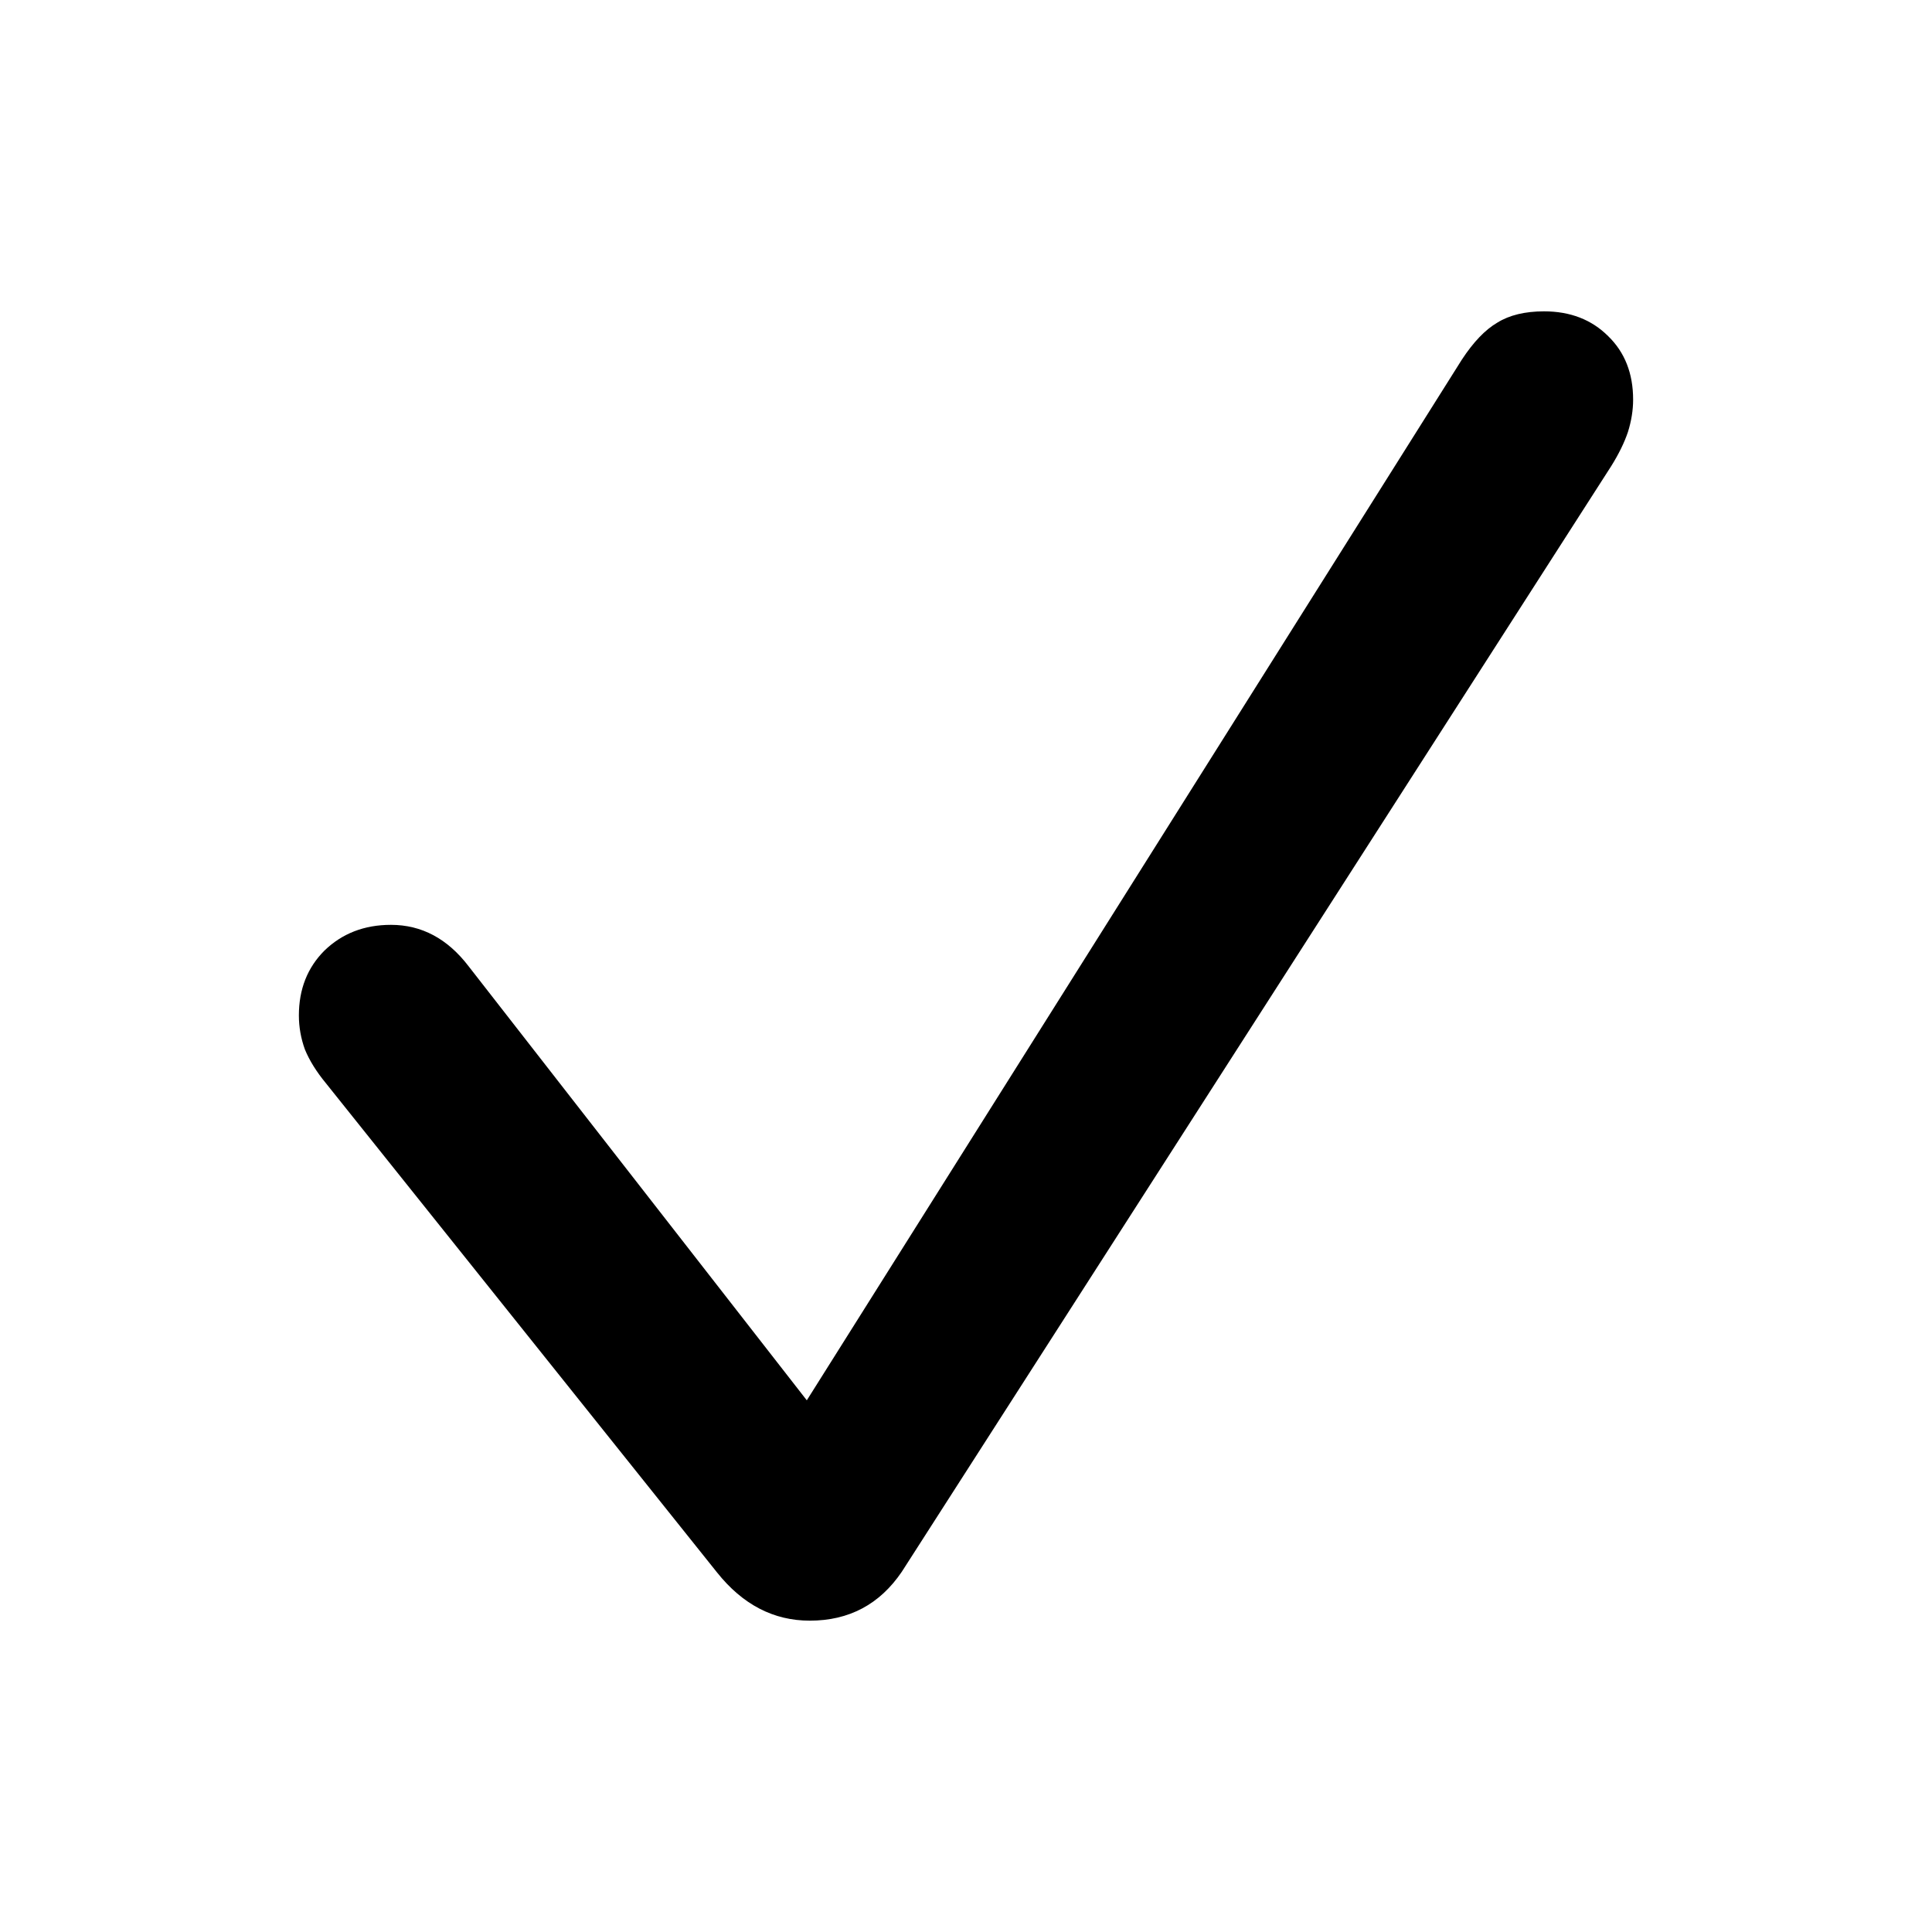
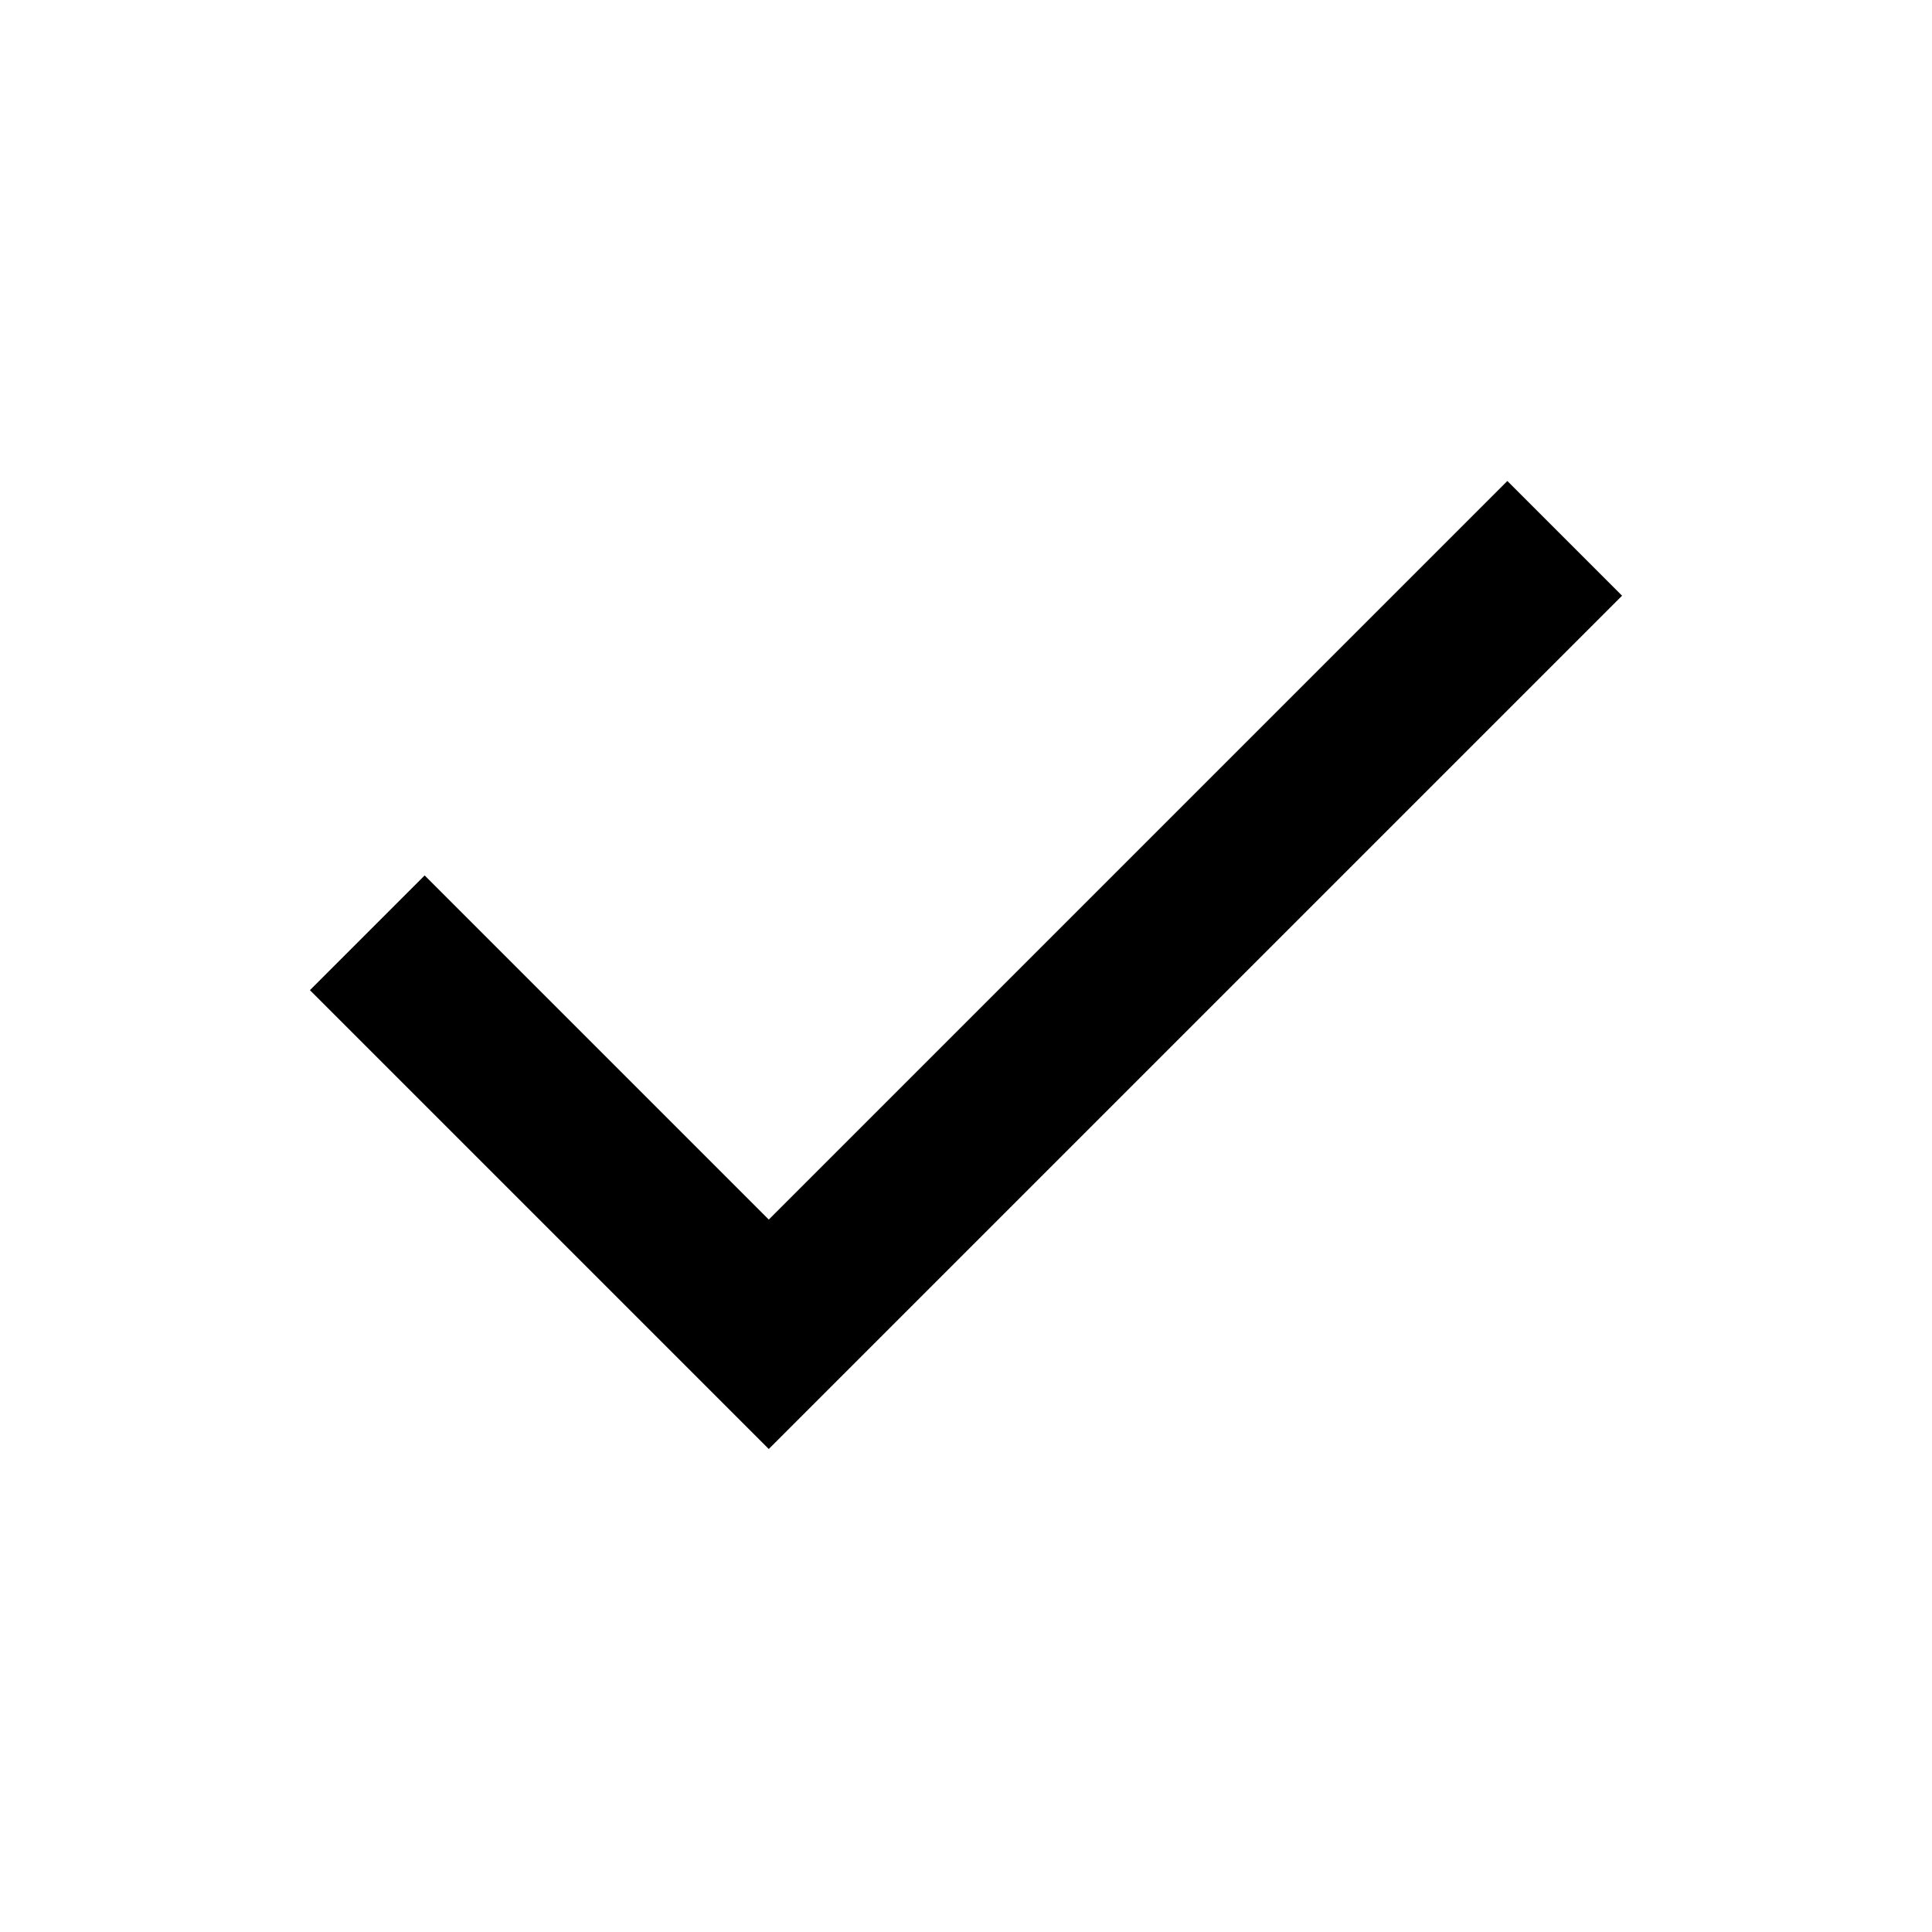
- <svg xmlns="http://www.w3.org/2000/svg" width="20" height="20" viewBox="0 0 20 20" fill="none">
-   <path d="M8.383 16.777C8.008 16.777 7.688 16.611 7.422 16.277L3.375 11.215C3.276 11.095 3.203 10.978 3.156 10.863C3.115 10.749 3.094 10.632 3.094 10.512C3.094 10.241 3.182 10.017 3.359 9.84C3.542 9.663 3.771 9.574 4.047 9.574C4.365 9.574 4.633 9.717 4.852 10.004L8.352 14.496L15.133 3.723C15.253 3.54 15.375 3.413 15.5 3.34C15.625 3.262 15.787 3.223 15.984 3.223C16.255 3.223 16.477 3.309 16.648 3.48C16.82 3.647 16.906 3.866 16.906 4.137C16.906 4.246 16.888 4.358 16.852 4.473C16.815 4.582 16.758 4.699 16.68 4.824L9.336 16.27C9.107 16.608 8.789 16.777 8.383 16.777Z" fill="currentColor" />
+ <svg xmlns="http://www.w3.org/2000/svg" width="24" height="24" viewBox="0 0 24 24" fill="none">
+   <path id="Vector" d="M9.55 18L3.85 12.3L5.275 10.875L9.55 15.15L18.725 5.975L20.15 7.4L9.55 18Z" fill="currentColor" />
</svg>
